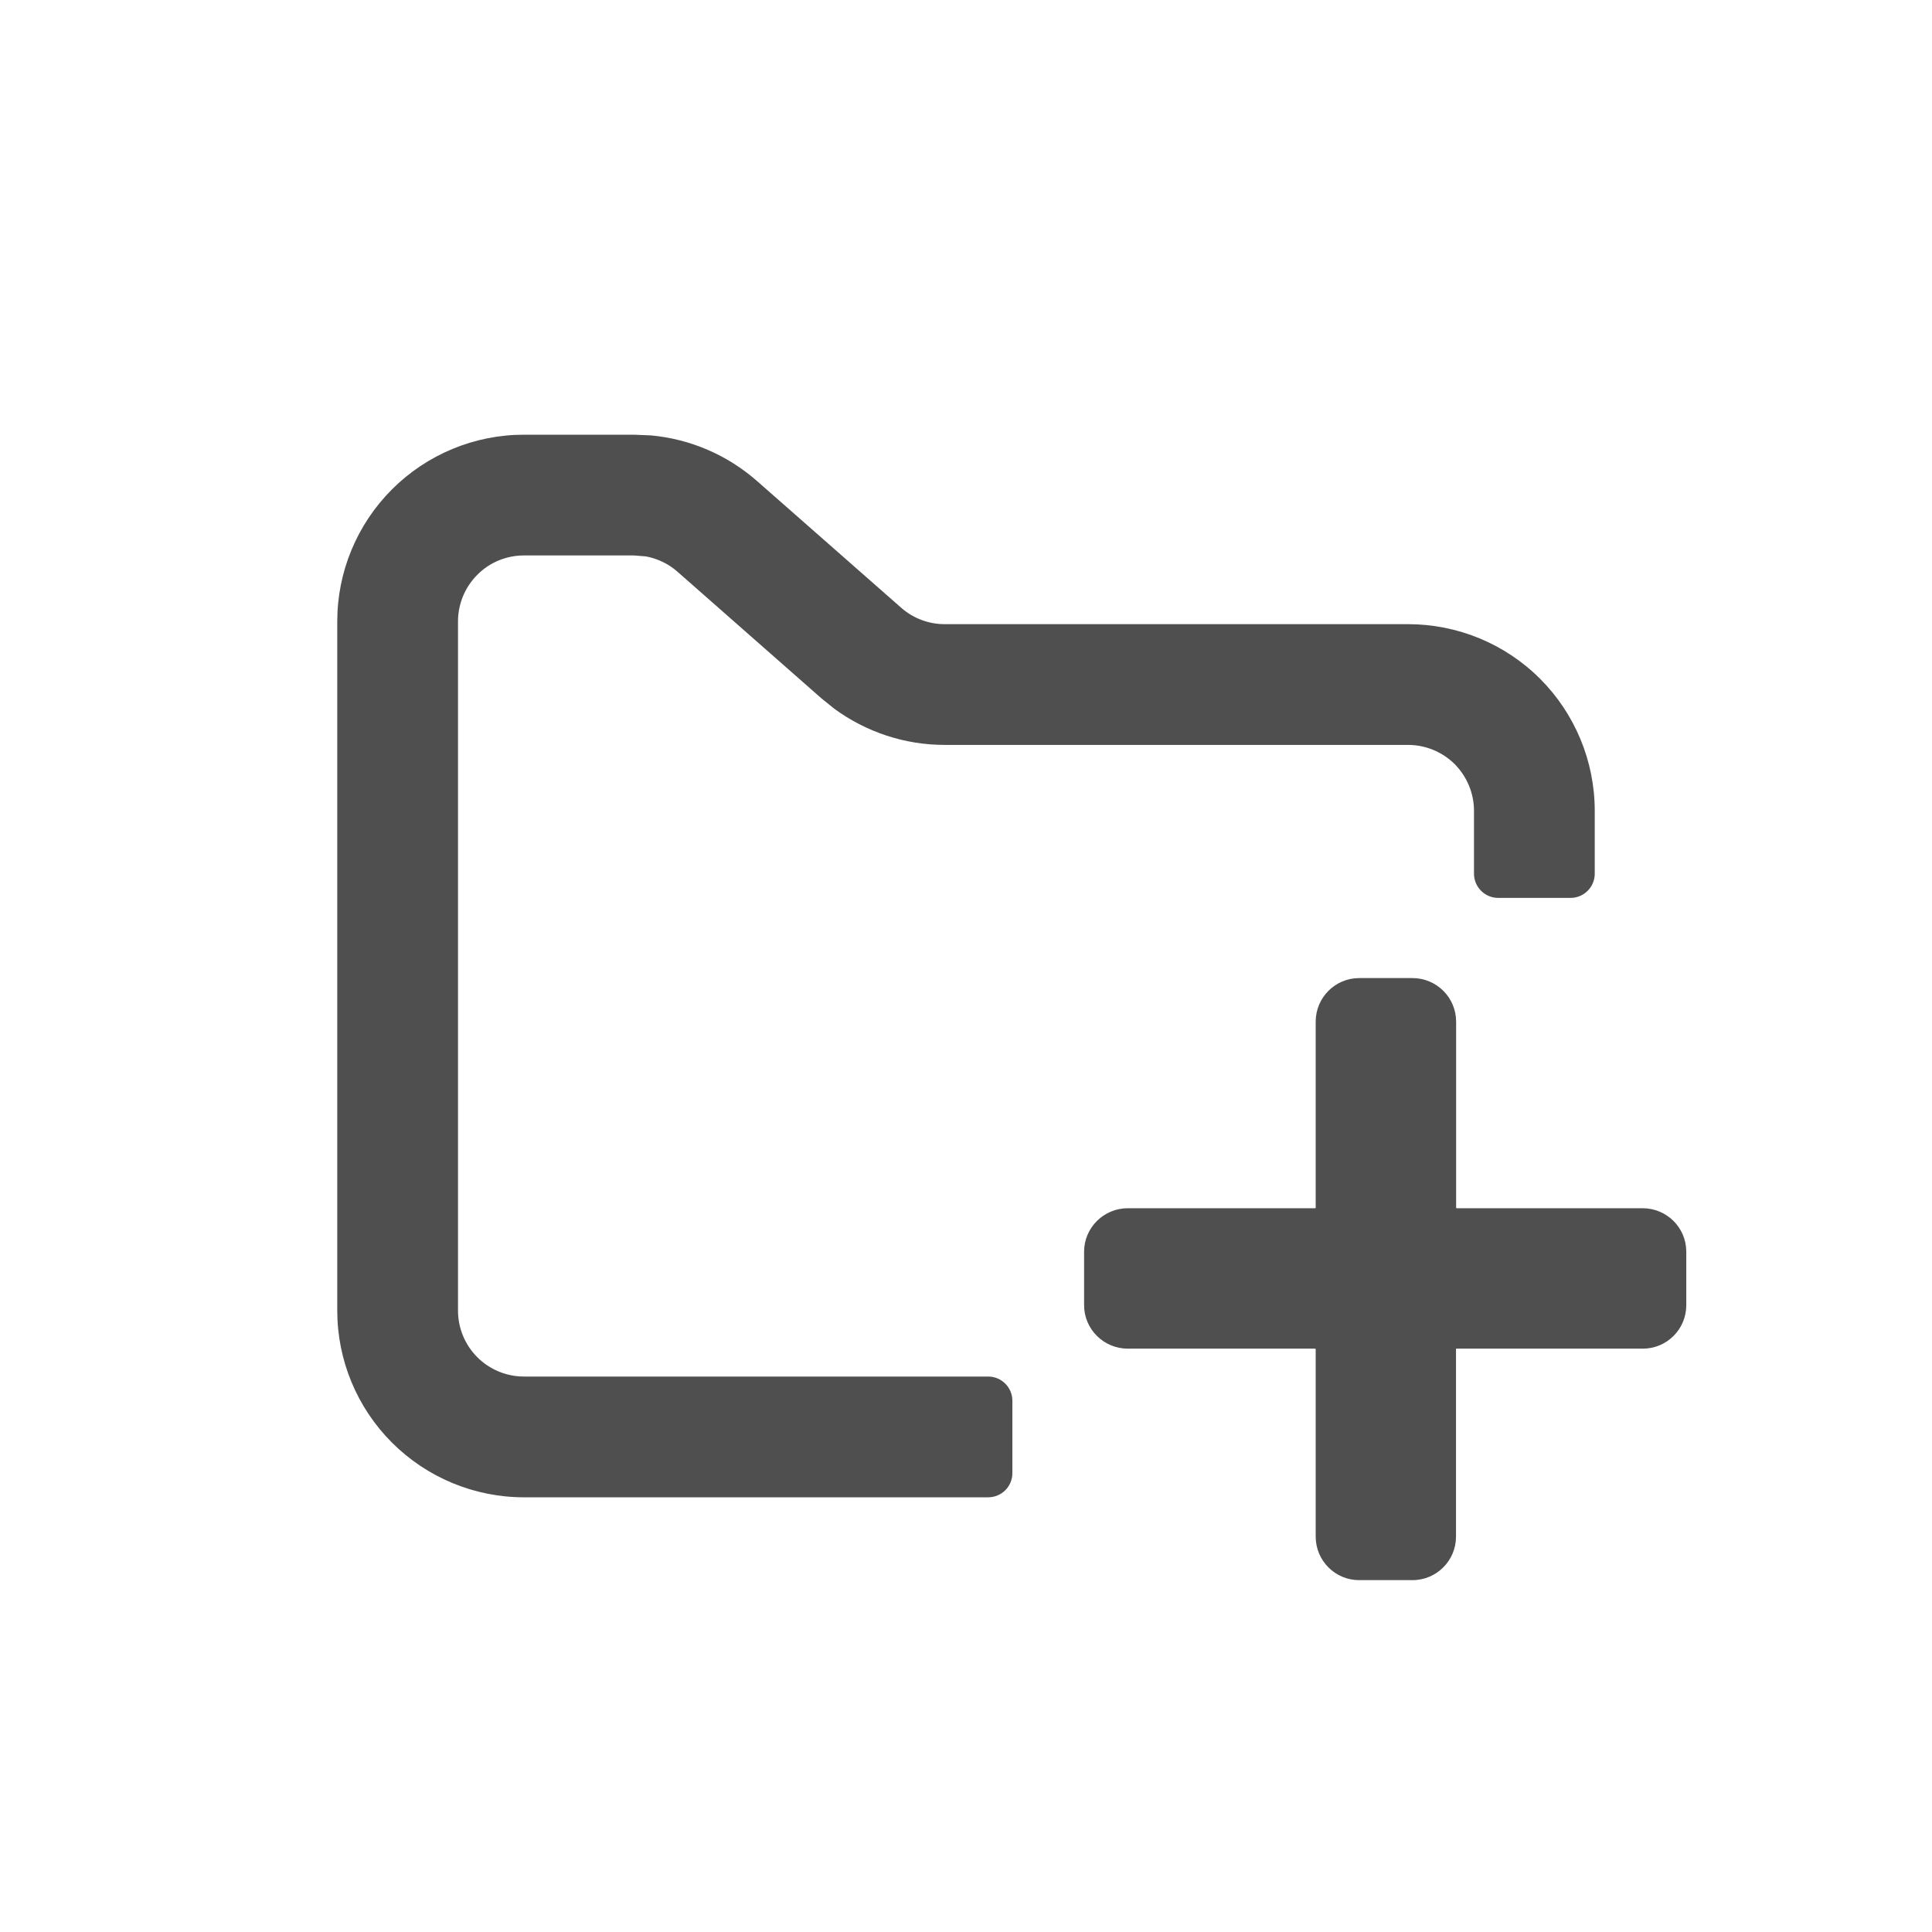
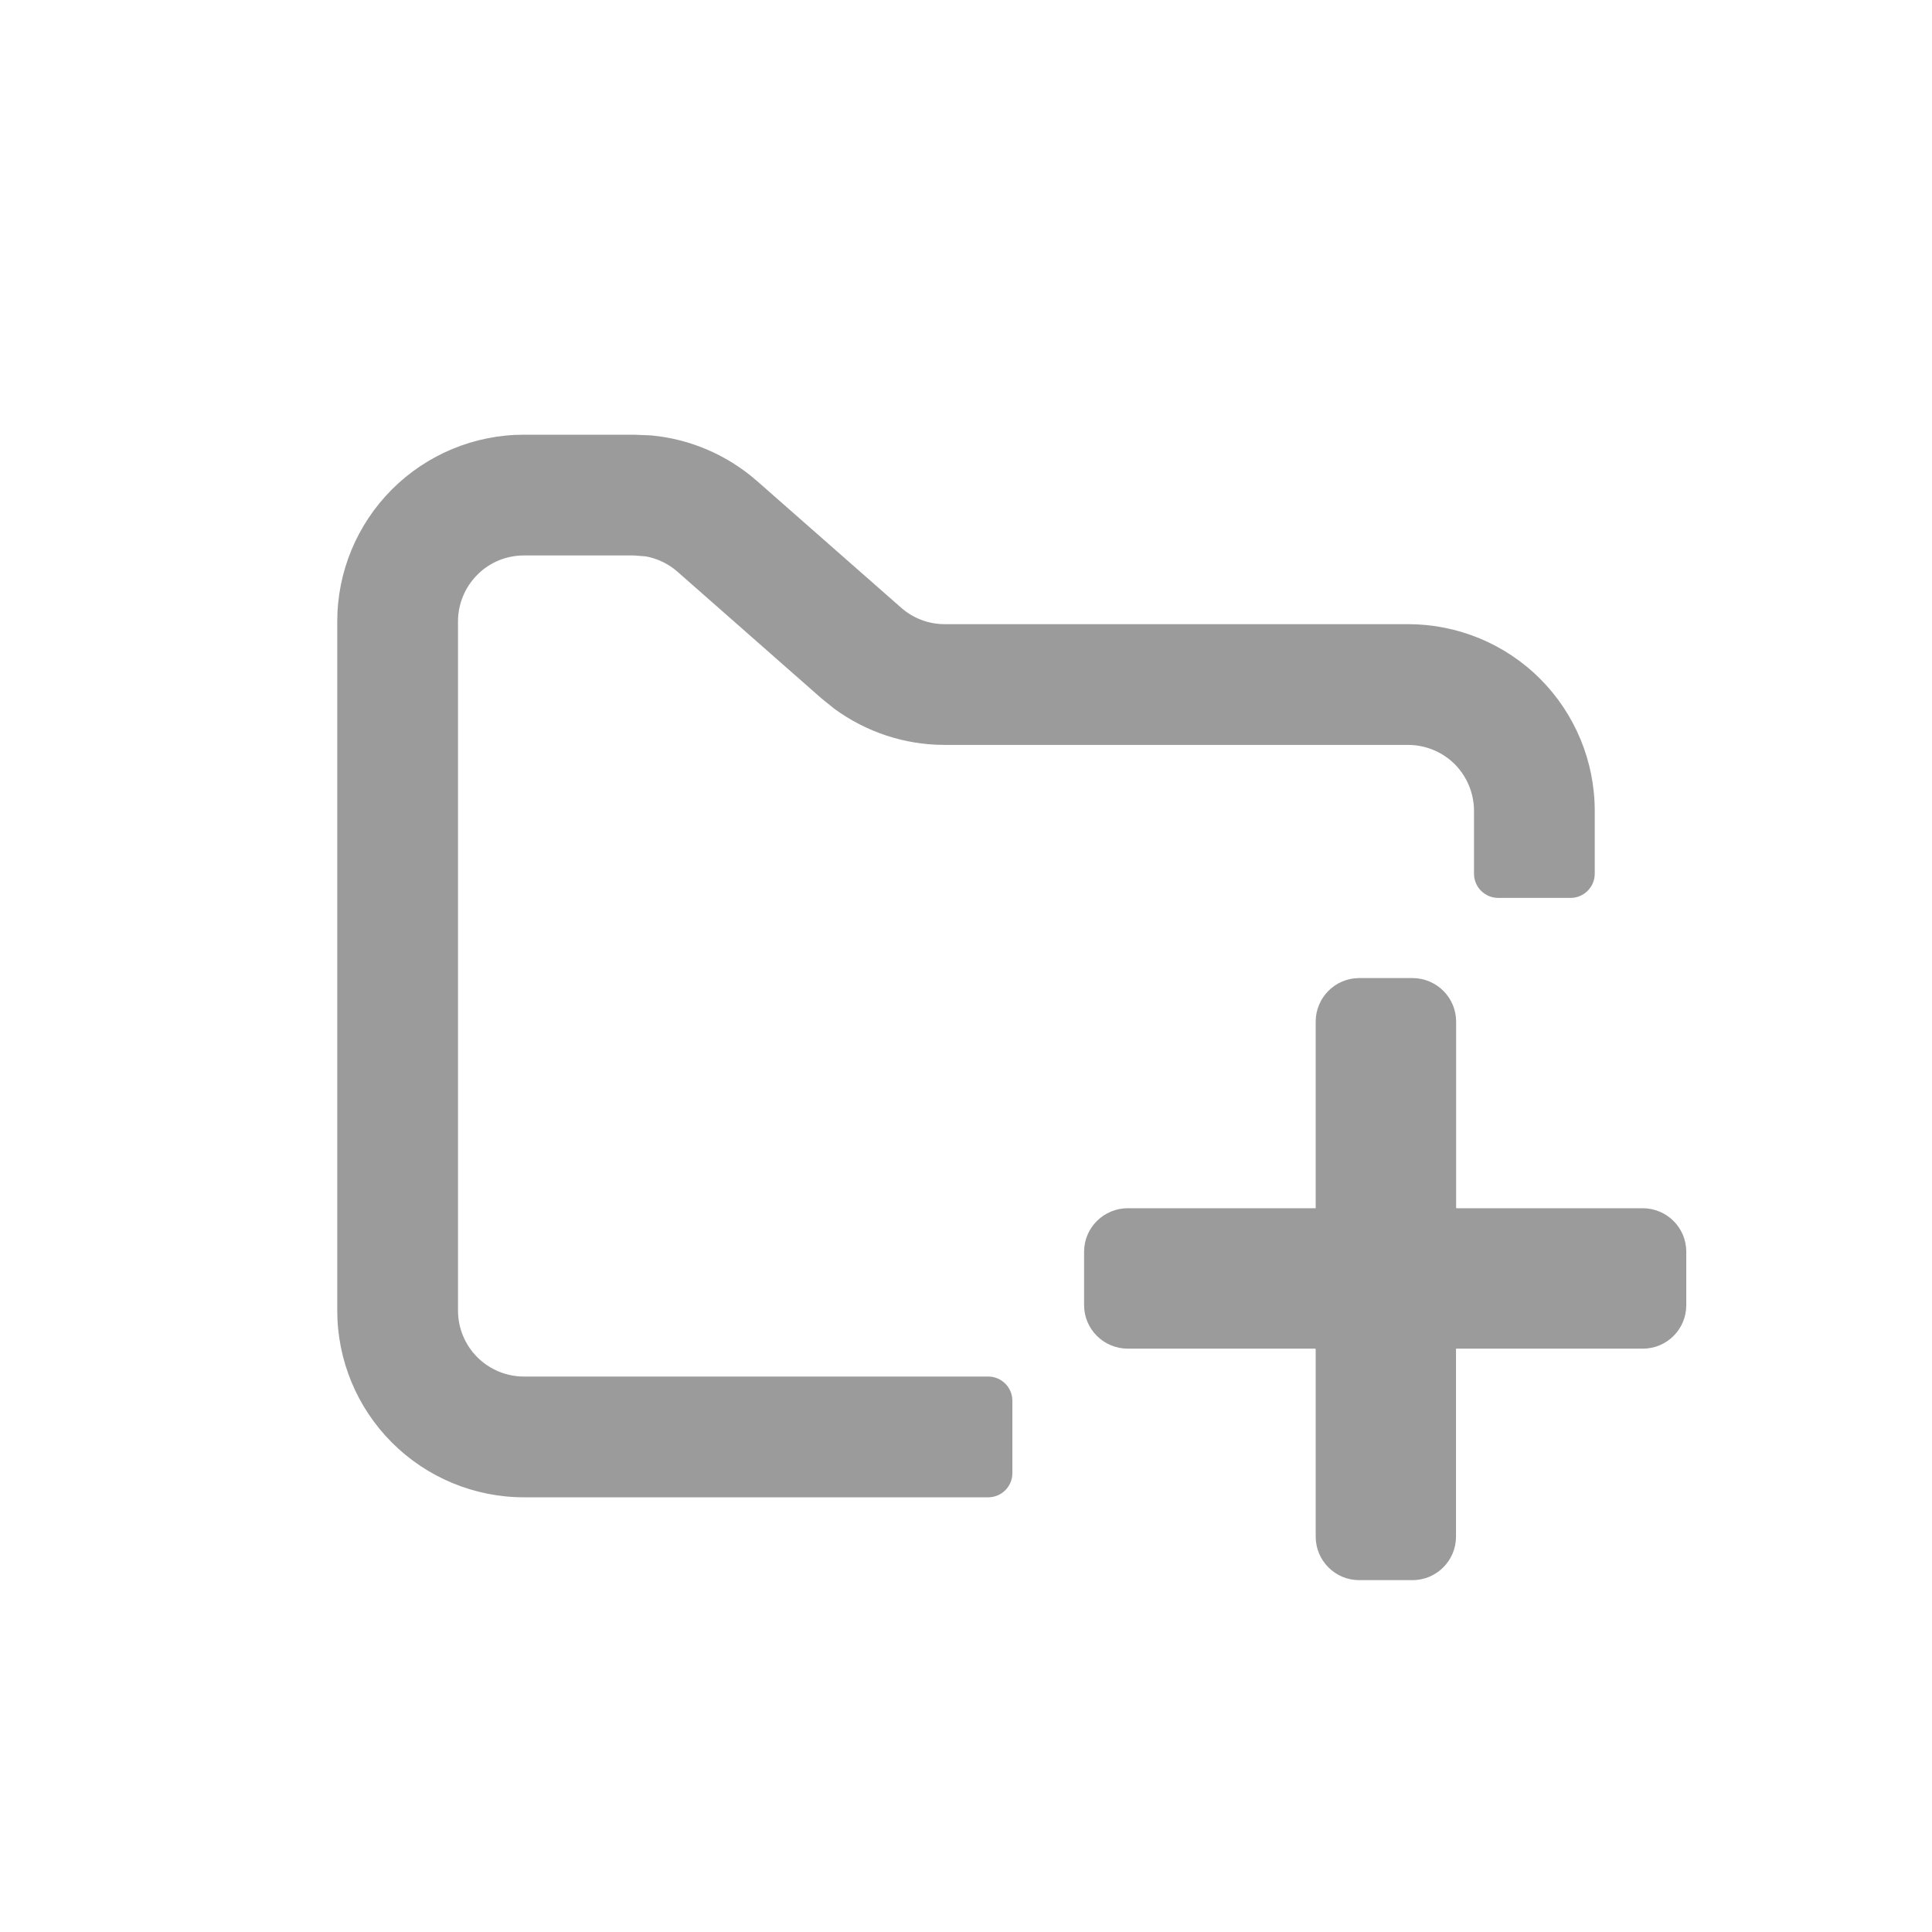
<svg xmlns="http://www.w3.org/2000/svg" width="16" height="16" viewBox="0 0 16 16" fill="none">
-   <path d="M5.393 3.606C5.718 3.636 6.026 3.769 6.272 3.986L7.462 5.032C7.561 5.12 7.69 5.169 7.822 5.169H11.66C12.07 5.169 12.464 5.331 12.754 5.621C13.044 5.911 13.207 6.305 13.207 6.715V7.236C13.207 7.346 13.117 7.436 13.007 7.436H12.407C12.297 7.436 12.207 7.346 12.207 7.236V6.715C12.207 6.57 12.149 6.431 12.047 6.328C11.944 6.226 11.805 6.169 11.66 6.169H7.822C7.493 6.169 7.174 6.063 6.91 5.87L6.801 5.782L5.612 4.736C5.538 4.67 5.446 4.626 5.35 4.608L5.251 4.6H4.339C4.194 4.6 4.055 4.657 3.953 4.76C3.851 4.862 3.793 5.001 3.793 5.146V10.854C3.793 10.999 3.851 11.138 3.953 11.24C4.055 11.342 4.194 11.4 4.339 11.4H8.184C8.294 11.4 8.384 11.49 8.384 11.6V12.2C8.384 12.311 8.294 12.4 8.184 12.4H4.339C3.929 12.4 3.536 12.237 3.246 11.947C2.956 11.657 2.793 11.264 2.793 10.854V5.146C2.793 4.736 2.956 4.343 3.246 4.053C3.536 3.763 3.929 3.6 4.339 3.6H5.252L5.393 3.606Z" fill="#4F4F4F" />
-   <path fill-rule="evenodd" clip-rule="evenodd" d="M11.699 8.1C11.898 8.101 12.059 8.262 12.059 8.461V10.003L12.063 10.006H13.605C13.804 10.007 13.965 10.167 13.965 10.366V10.809C13.965 11.008 13.804 11.169 13.605 11.169H12.062C12.06 11.169 12.058 11.171 12.058 11.172V12.726C12.058 12.924 11.897 13.086 11.698 13.086H11.255C11.057 13.086 10.896 12.924 10.896 12.726V11.172L10.892 11.169H9.34C9.141 11.169 8.978 11.008 8.978 10.809V10.366C8.978 10.167 9.141 10.006 9.34 10.006H10.893C10.895 10.006 10.896 10.004 10.896 10.003V8.461C10.896 8.262 11.057 8.1 11.256 8.1H11.699Z" fill="#4F4F4F" />
+   <path d="M5.393 3.606C5.718 3.636 6.026 3.769 6.272 3.986L7.462 5.032C7.561 5.12 7.69 5.169 7.822 5.169H11.66C12.07 5.169 12.464 5.331 12.754 5.621C13.044 5.911 13.207 6.305 13.207 6.715V7.236C13.207 7.346 13.117 7.436 13.007 7.436H12.407C12.297 7.436 12.207 7.346 12.207 7.236V6.715C12.207 6.57 12.149 6.431 12.047 6.328C11.944 6.226 11.805 6.169 11.66 6.169H7.822C7.493 6.169 7.174 6.063 6.91 5.87L6.801 5.782L5.612 4.736C5.538 4.67 5.446 4.626 5.35 4.608L5.251 4.6H4.339C4.194 4.6 4.055 4.657 3.953 4.76C3.851 4.862 3.793 5.001 3.793 5.146V10.854C3.793 10.999 3.851 11.138 3.953 11.24C4.055 11.342 4.194 11.4 4.339 11.4H8.184C8.294 11.4 8.384 11.49 8.384 11.6V12.2C8.384 12.311 8.294 12.4 8.184 12.4H4.339C3.929 12.4 3.536 12.237 3.246 11.947C2.956 11.657 2.793 11.264 2.793 10.854V5.146C2.793 4.736 2.956 4.343 3.246 4.053C3.536 3.763 3.929 3.6 4.339 3.6H5.252L5.393 3.606Z" fill="#9B9B9B" />
+   <path fill-rule="evenodd" clip-rule="evenodd" d="M11.699 8.1C11.898 8.101 12.059 8.262 12.059 8.461V10.003L12.063 10.006H13.605C13.804 10.007 13.965 10.167 13.965 10.366V10.809C13.965 11.008 13.804 11.169 13.605 11.169H12.062C12.06 11.169 12.058 11.171 12.058 11.172V12.726C12.058 12.924 11.897 13.086 11.698 13.086H11.255C11.057 13.086 10.896 12.924 10.896 12.726V11.172L10.892 11.169H9.34C9.141 11.169 8.978 11.008 8.978 10.809V10.366C8.978 10.167 9.141 10.006 9.34 10.006H10.893C10.895 10.006 10.896 10.004 10.896 10.003V8.461C10.896 8.262 11.057 8.1 11.256 8.1H11.699Z" fill="#9B9B9B" />
</svg>
